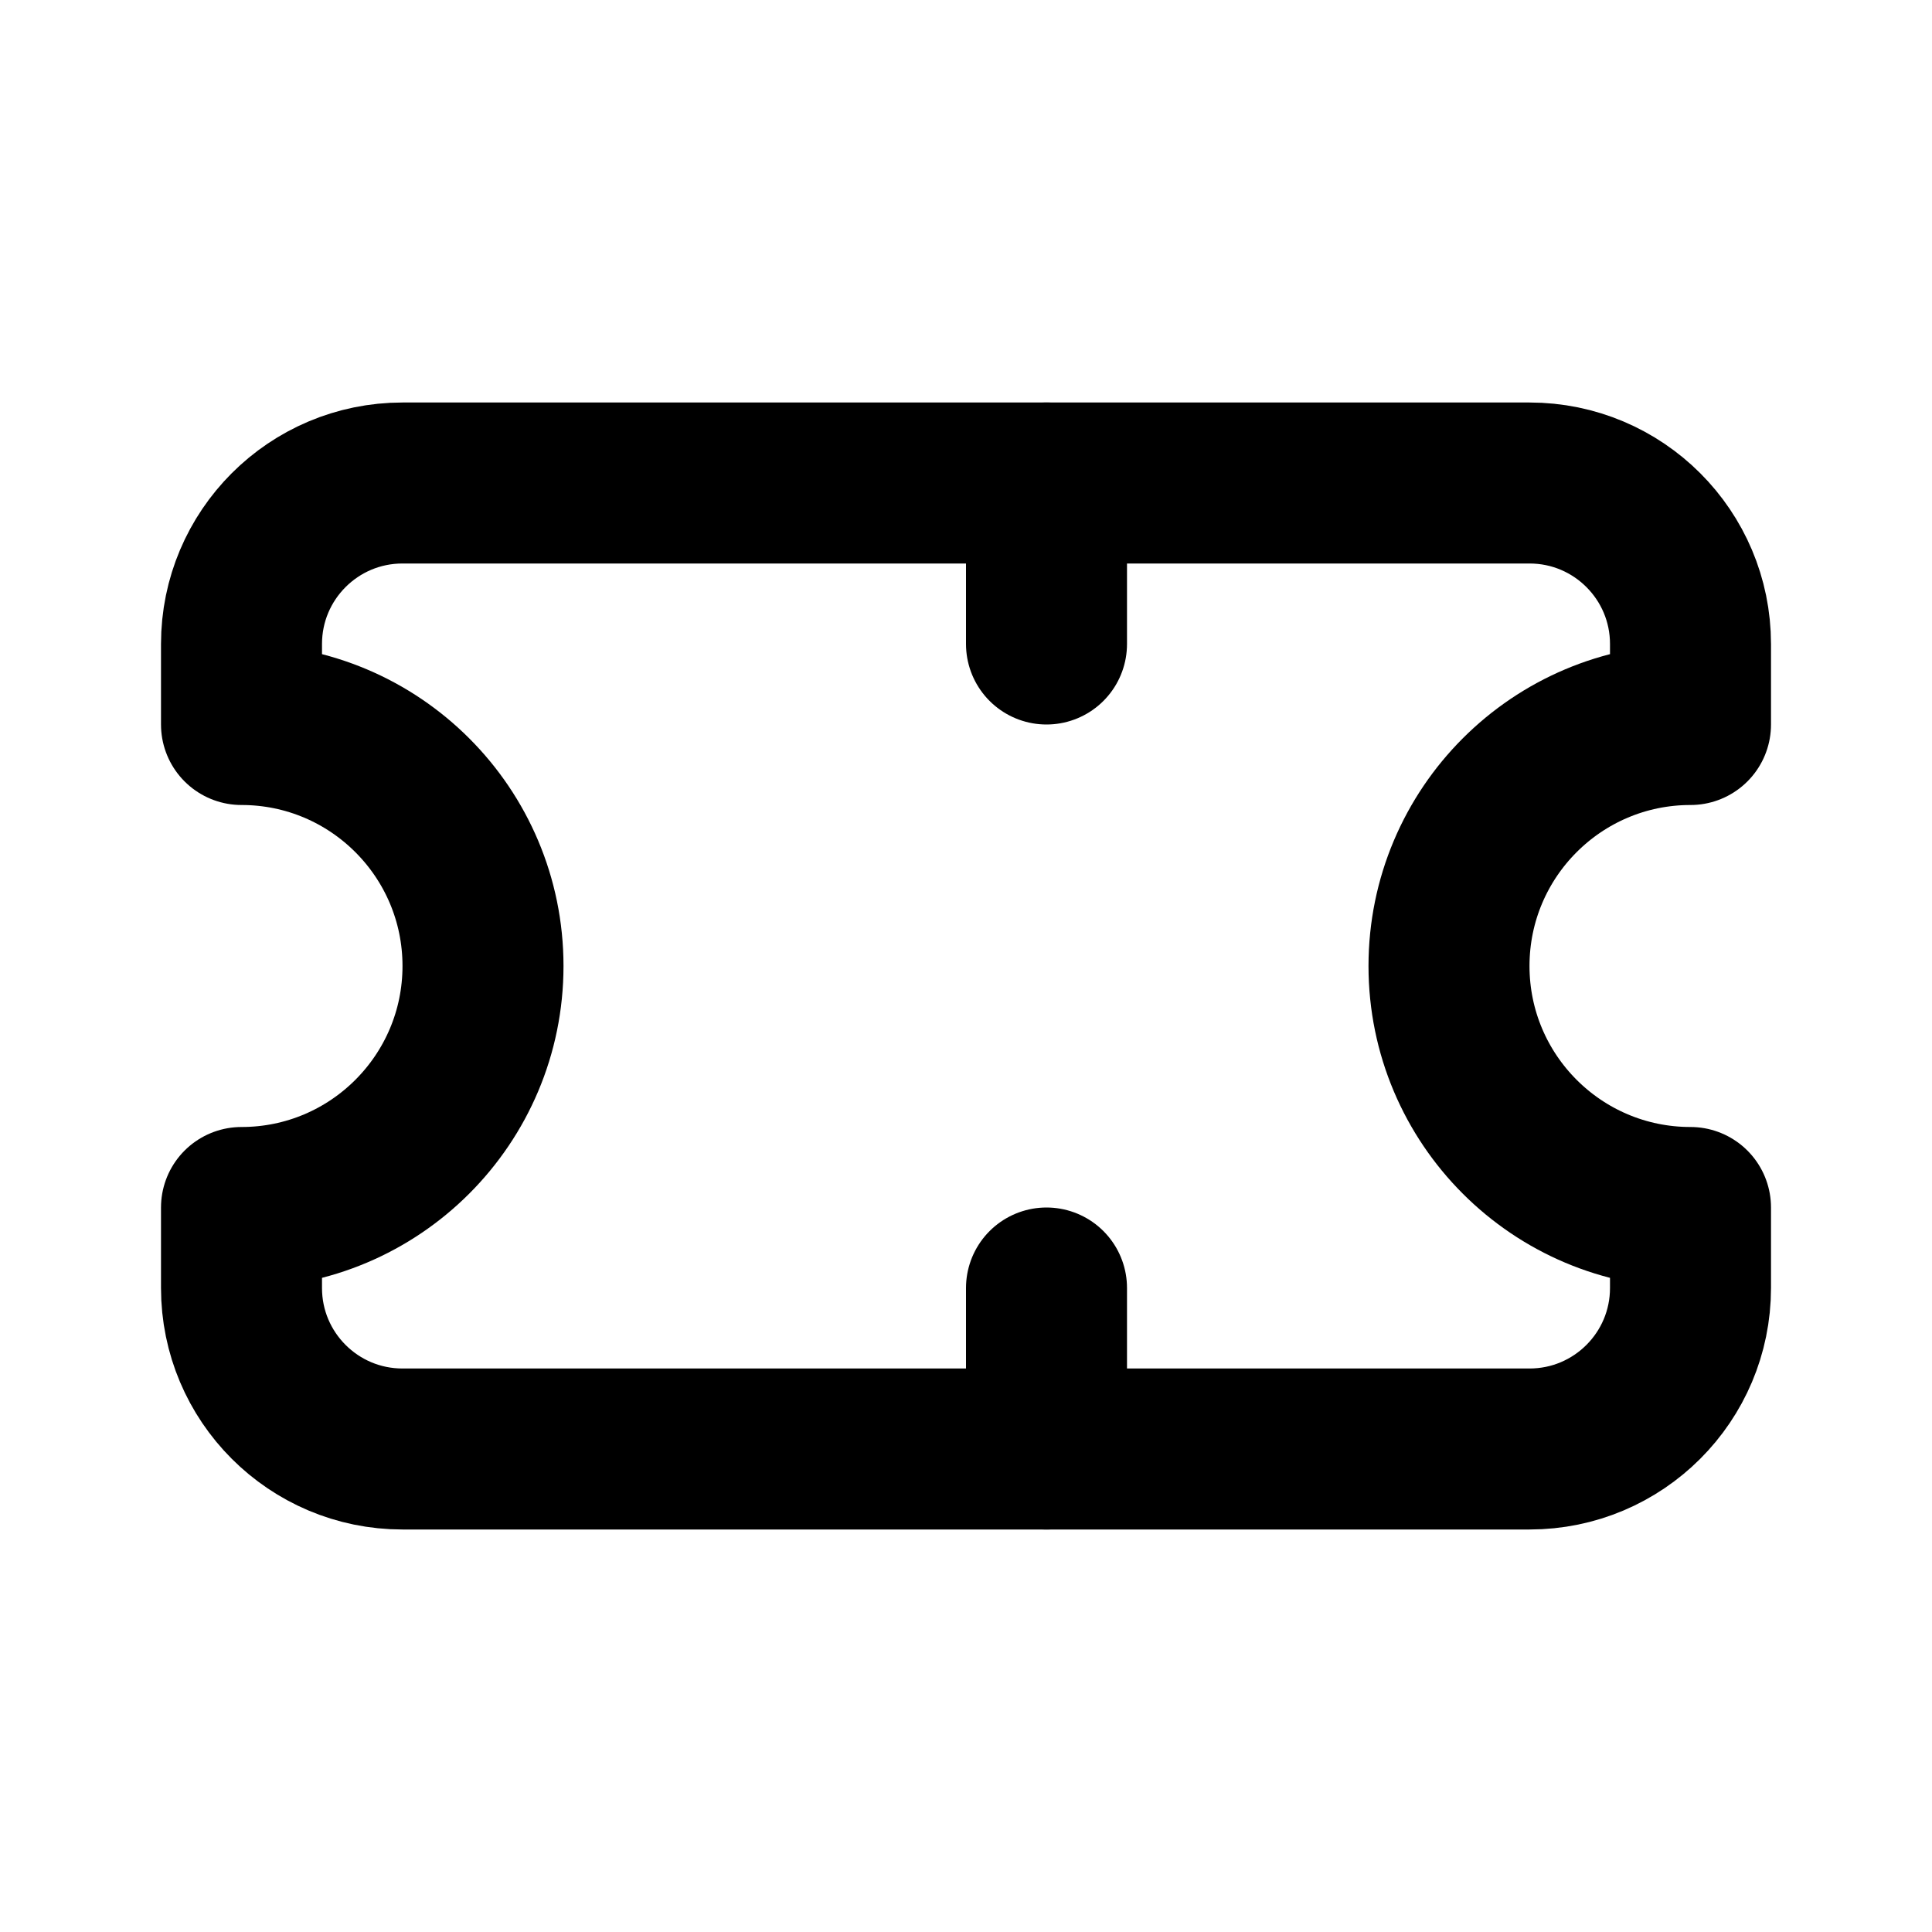
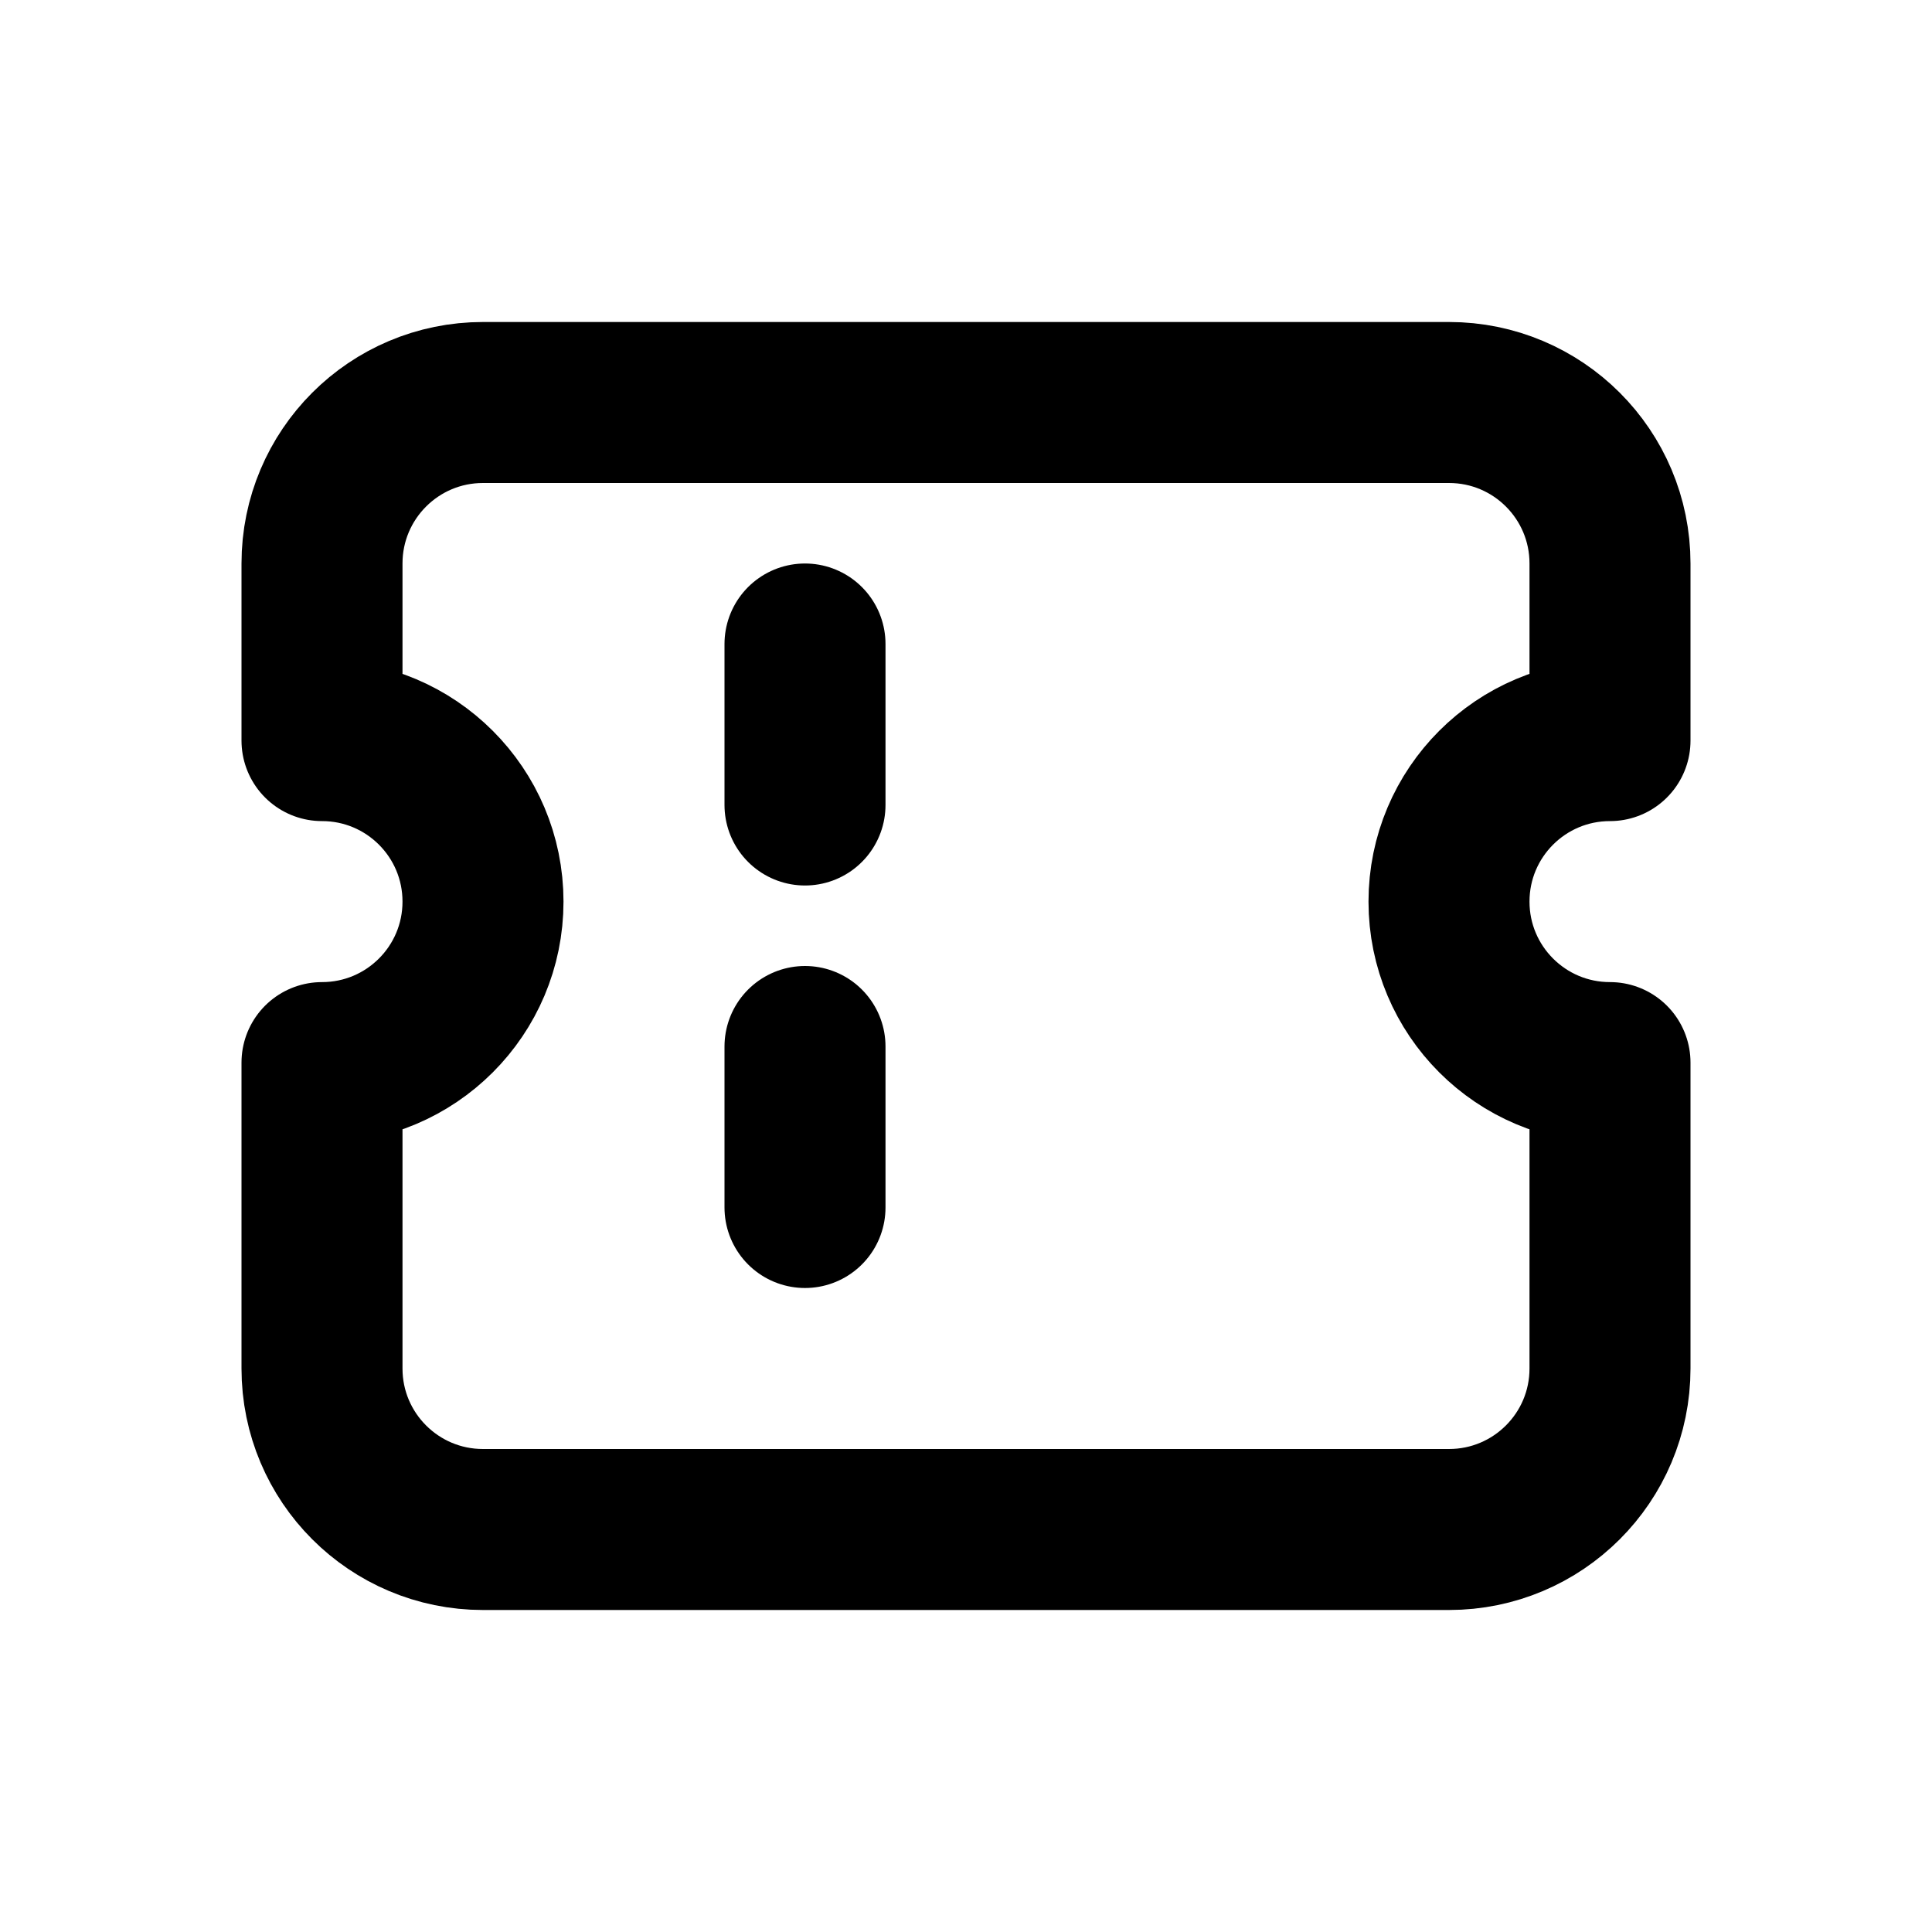
<svg viewBox="0 0 24 24" fill="none" stroke="currentColor" stroke-width="2" stroke-linecap="round" stroke-linejoin="round" aria-hidden="true">
-   <path d="M3 8a2 2 0 0 1 2-2h14a2 2 0 0 1 2 2v1a2 2 0 0 0 0 6v1a2 2 0 0 1-2 2H5a2 2 0 0 1-2-2v-1a2 2 0 0 0 0-6z" />
-   <path d="M13 6v2M13 16v2" />
+   <path d="M4 7C4 5.895 4.895 5 6 5H18C19.105 5 20 5.895 20 7V9.2C18.895 9.2 18 10.095 18 11.2C18 12.305 18.895 13.2 20 13.2V17C20 18.105 19.105 19 18 19H6C4.895 19 4 18.105 4 17V13.2C5.105 13.2 6 12.305 6 11.2C6 10.095 5.105 9.2 4 9.2V7Z" />
+   <path d="M10 8V16" stroke-dasharray="2 3" />
</svg>
